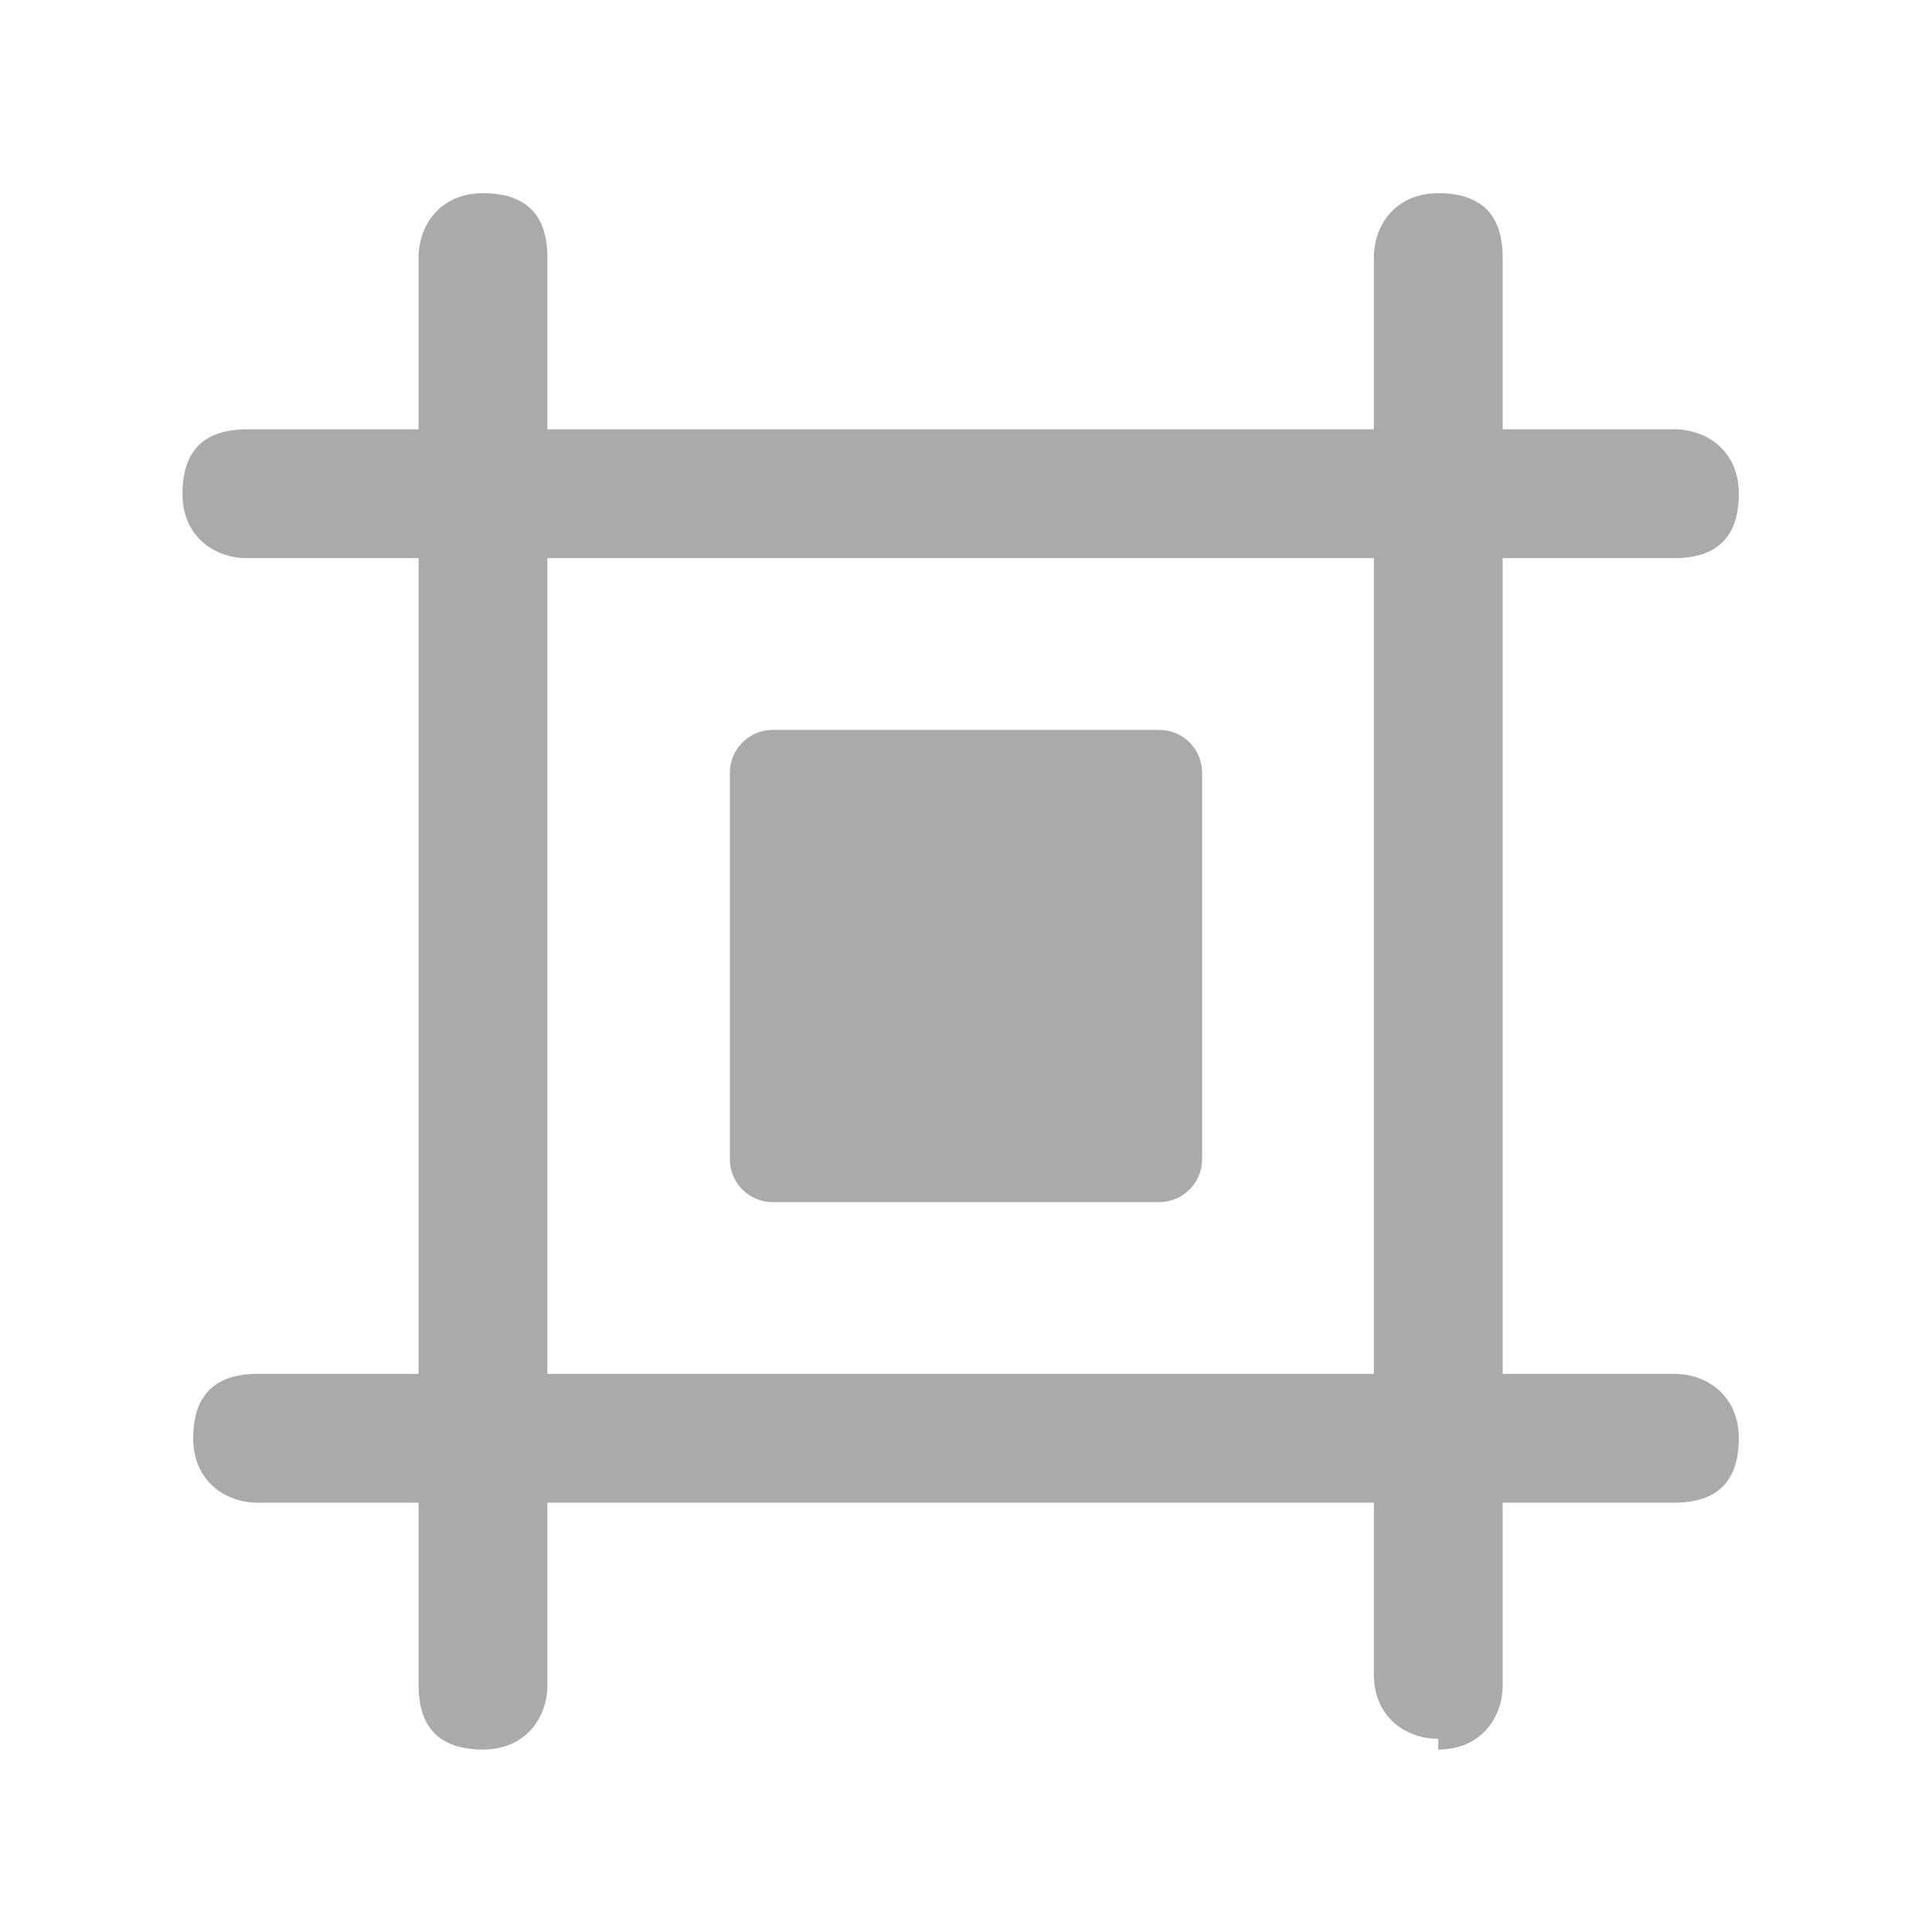
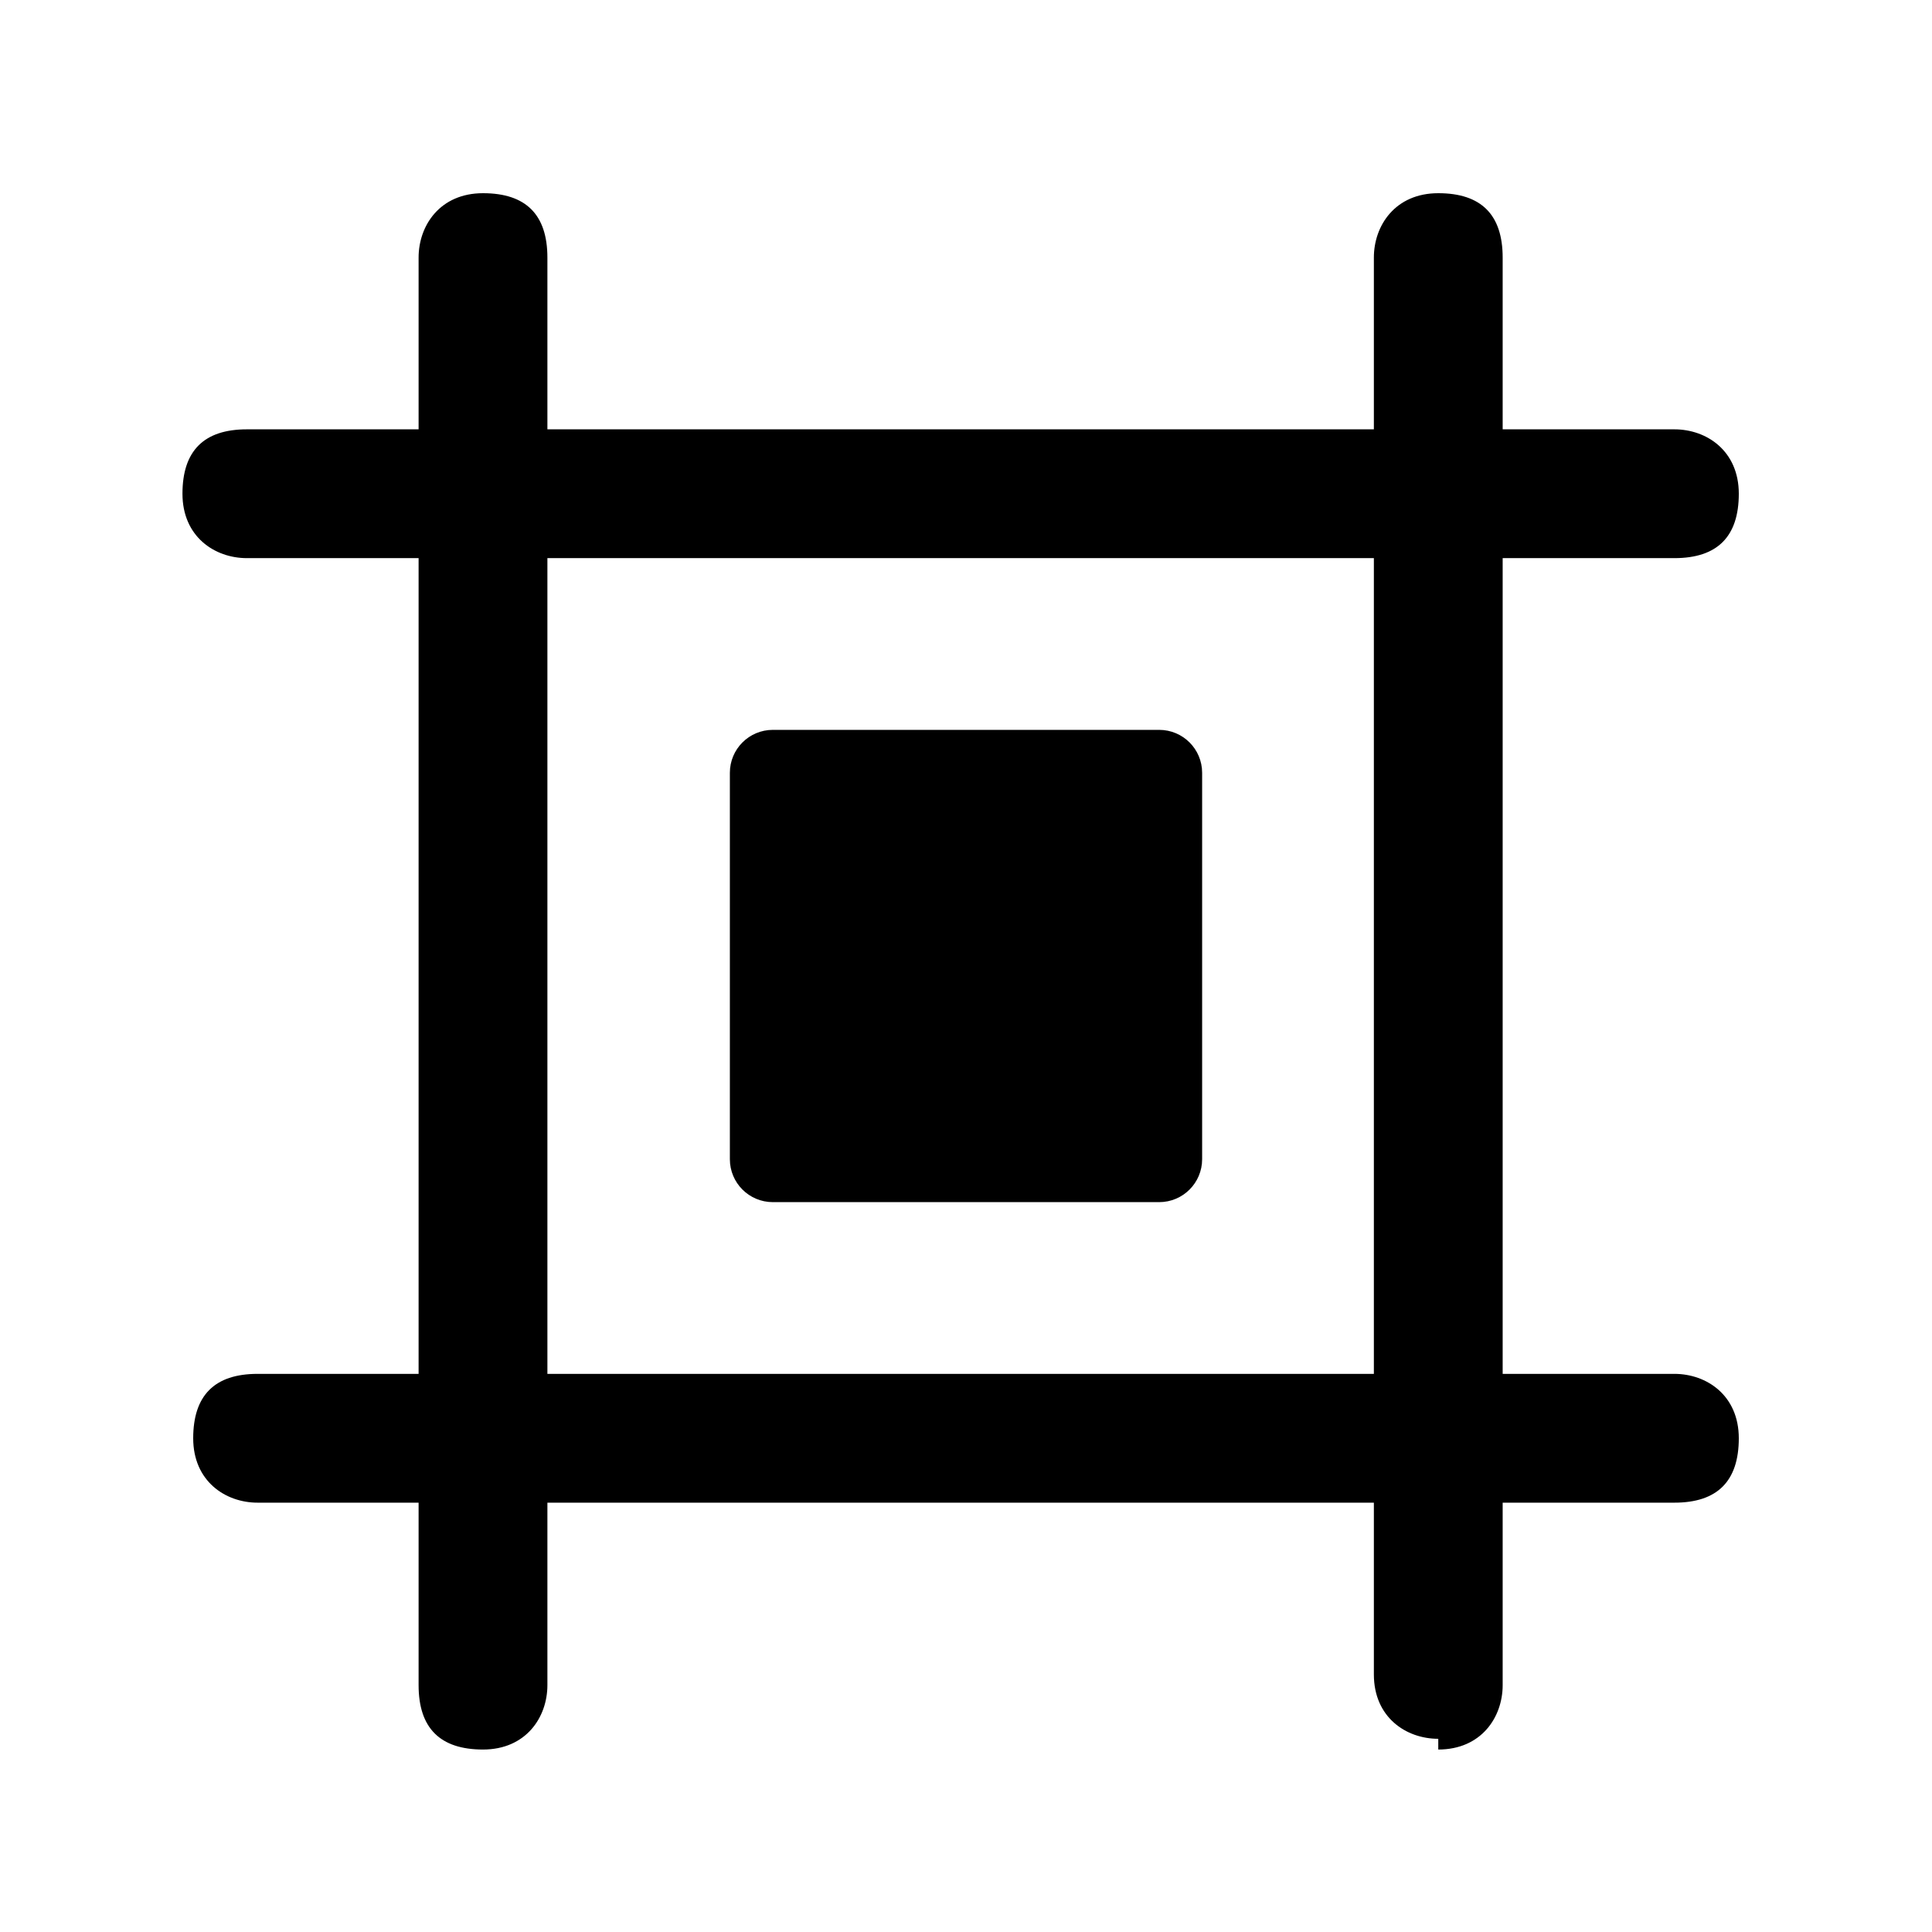
<svg xmlns="http://www.w3.org/2000/svg" id="Layer_1" version="1.1" viewBox="0 0 18 18">
-   <defs>
-     <style>
-       .st0 {
-         fill: #aaa;
-       }
-     </style>
-   </defs>
-   <path class="st0" d="M13.4,16.2c-.3,0-.6-.2-.6-.6V5.2h-7.7v10.5c0,.3-.2.6-.6.6s-.6-.2-.6-.6V5.2h-1.6c-.3,0-.6-.2-.6-.6s.2-.6.6-.6h1.6v-1.6c0-.3.2-.6.6-.6s.6.2.6.6v1.6h7.7v-1.6c0-.3.2-.6.6-.6s.6.2.6.6v1.6h1.6c.3,0,.6.2.6.6s-.2.6-.6.6h-1.6v10.5c0,.3-.2.6-.6.6h0Z" />
-   <rect class="st0" x="6.8" y="6.8" width="4.4" height="4.4" rx=".4" ry=".4" />
-   <path class="st0" d="M15.6,14H2.4c-.3,0-.6-.2-.6-.6s.2-.6.6-.6h13.2c.3,0,.6.2.6.6s-.2.6-.6.6Z" />
+   <path d="M13.4,16.2c-.3,0-.6-.2-.6-.6V5.2h-7.7v10.5c0,.3-.2.6-.6.6s-.6-.2-.6-.6V5.2h-1.6c-.3,0-.6-.2-.6-.6s.2-.6.6-.6h1.6v-1.6c0-.3.2-.6.6-.6s.6.2.6.6v1.6h7.7v-1.6c0-.3.2-.6.6-.6s.6.2.6.6v1.6h1.6c.3,0,.6.2.6.6s-.2.6-.6.6h-1.6v10.5c0,.3-.2.6-.6.6h0Z" />
+   <rect x="6.8" y="6.8" width="4.4" height="4.4" rx=".4" ry=".4" />
+   <path d="M15.6,14H2.4c-.3,0-.6-.2-.6-.6s.2-.6.6-.6h13.2c.3,0,.6.2.6.6s-.2.6-.6.6Z" />
</svg>
